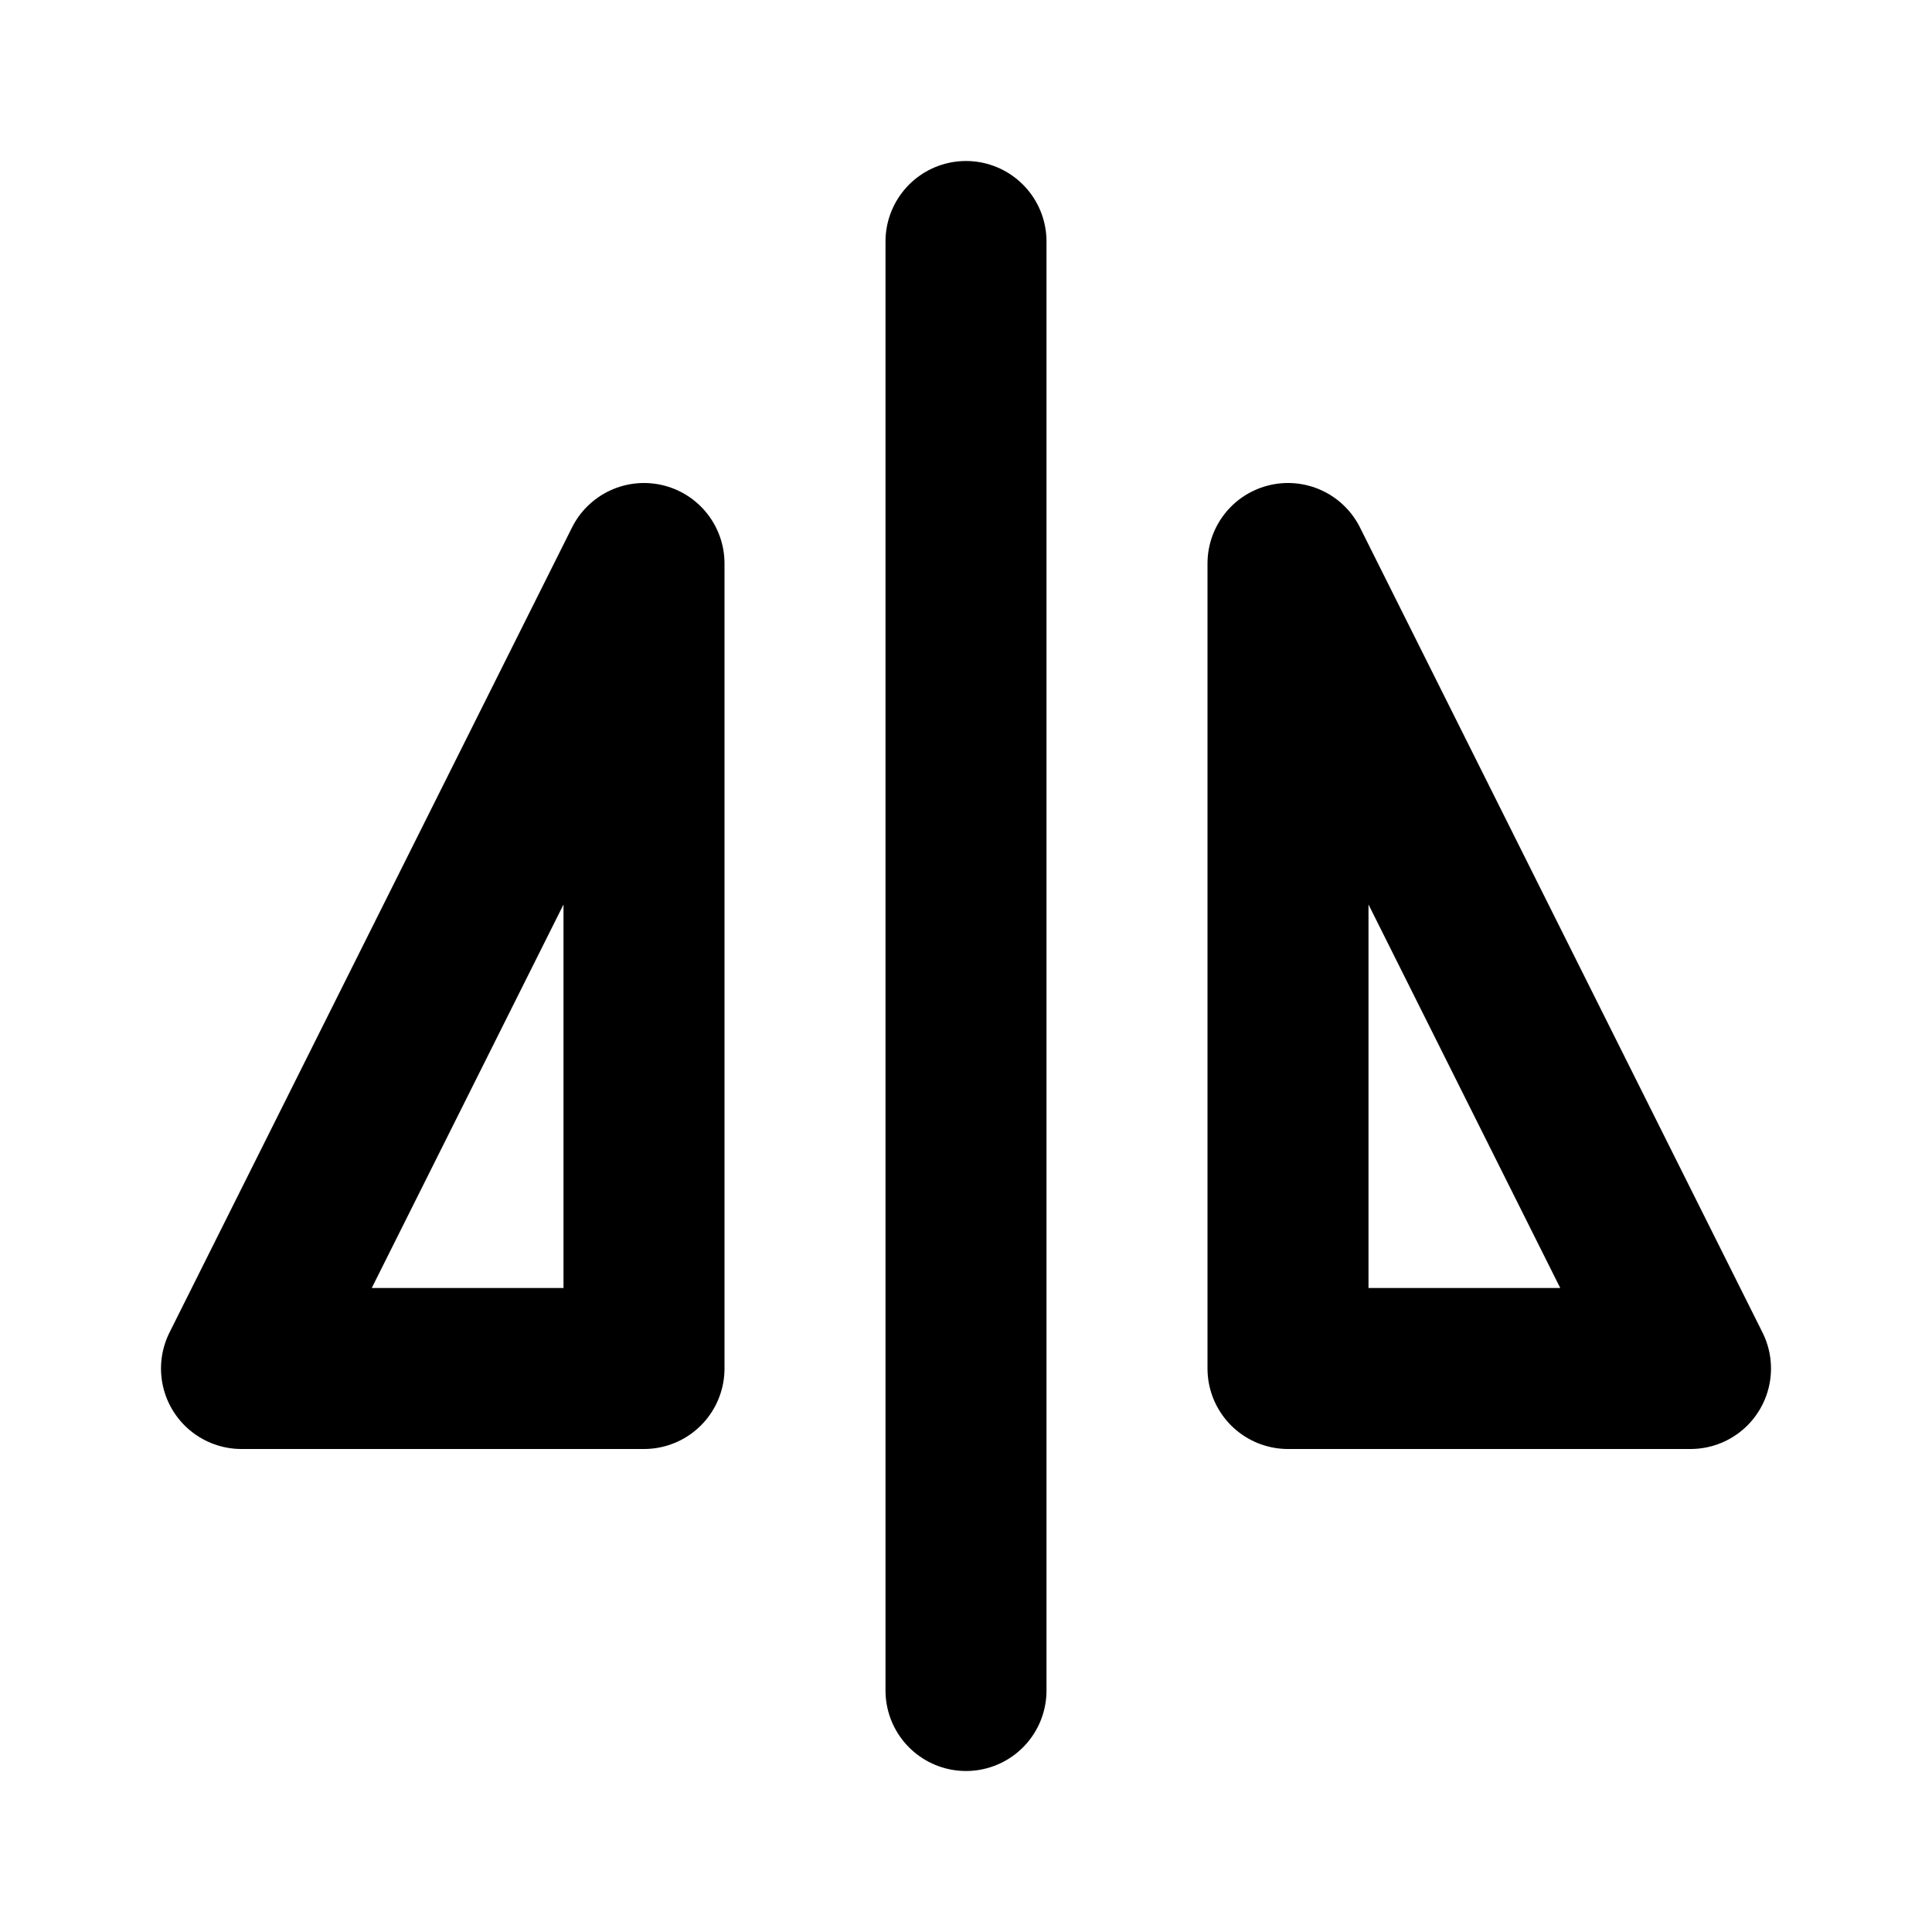
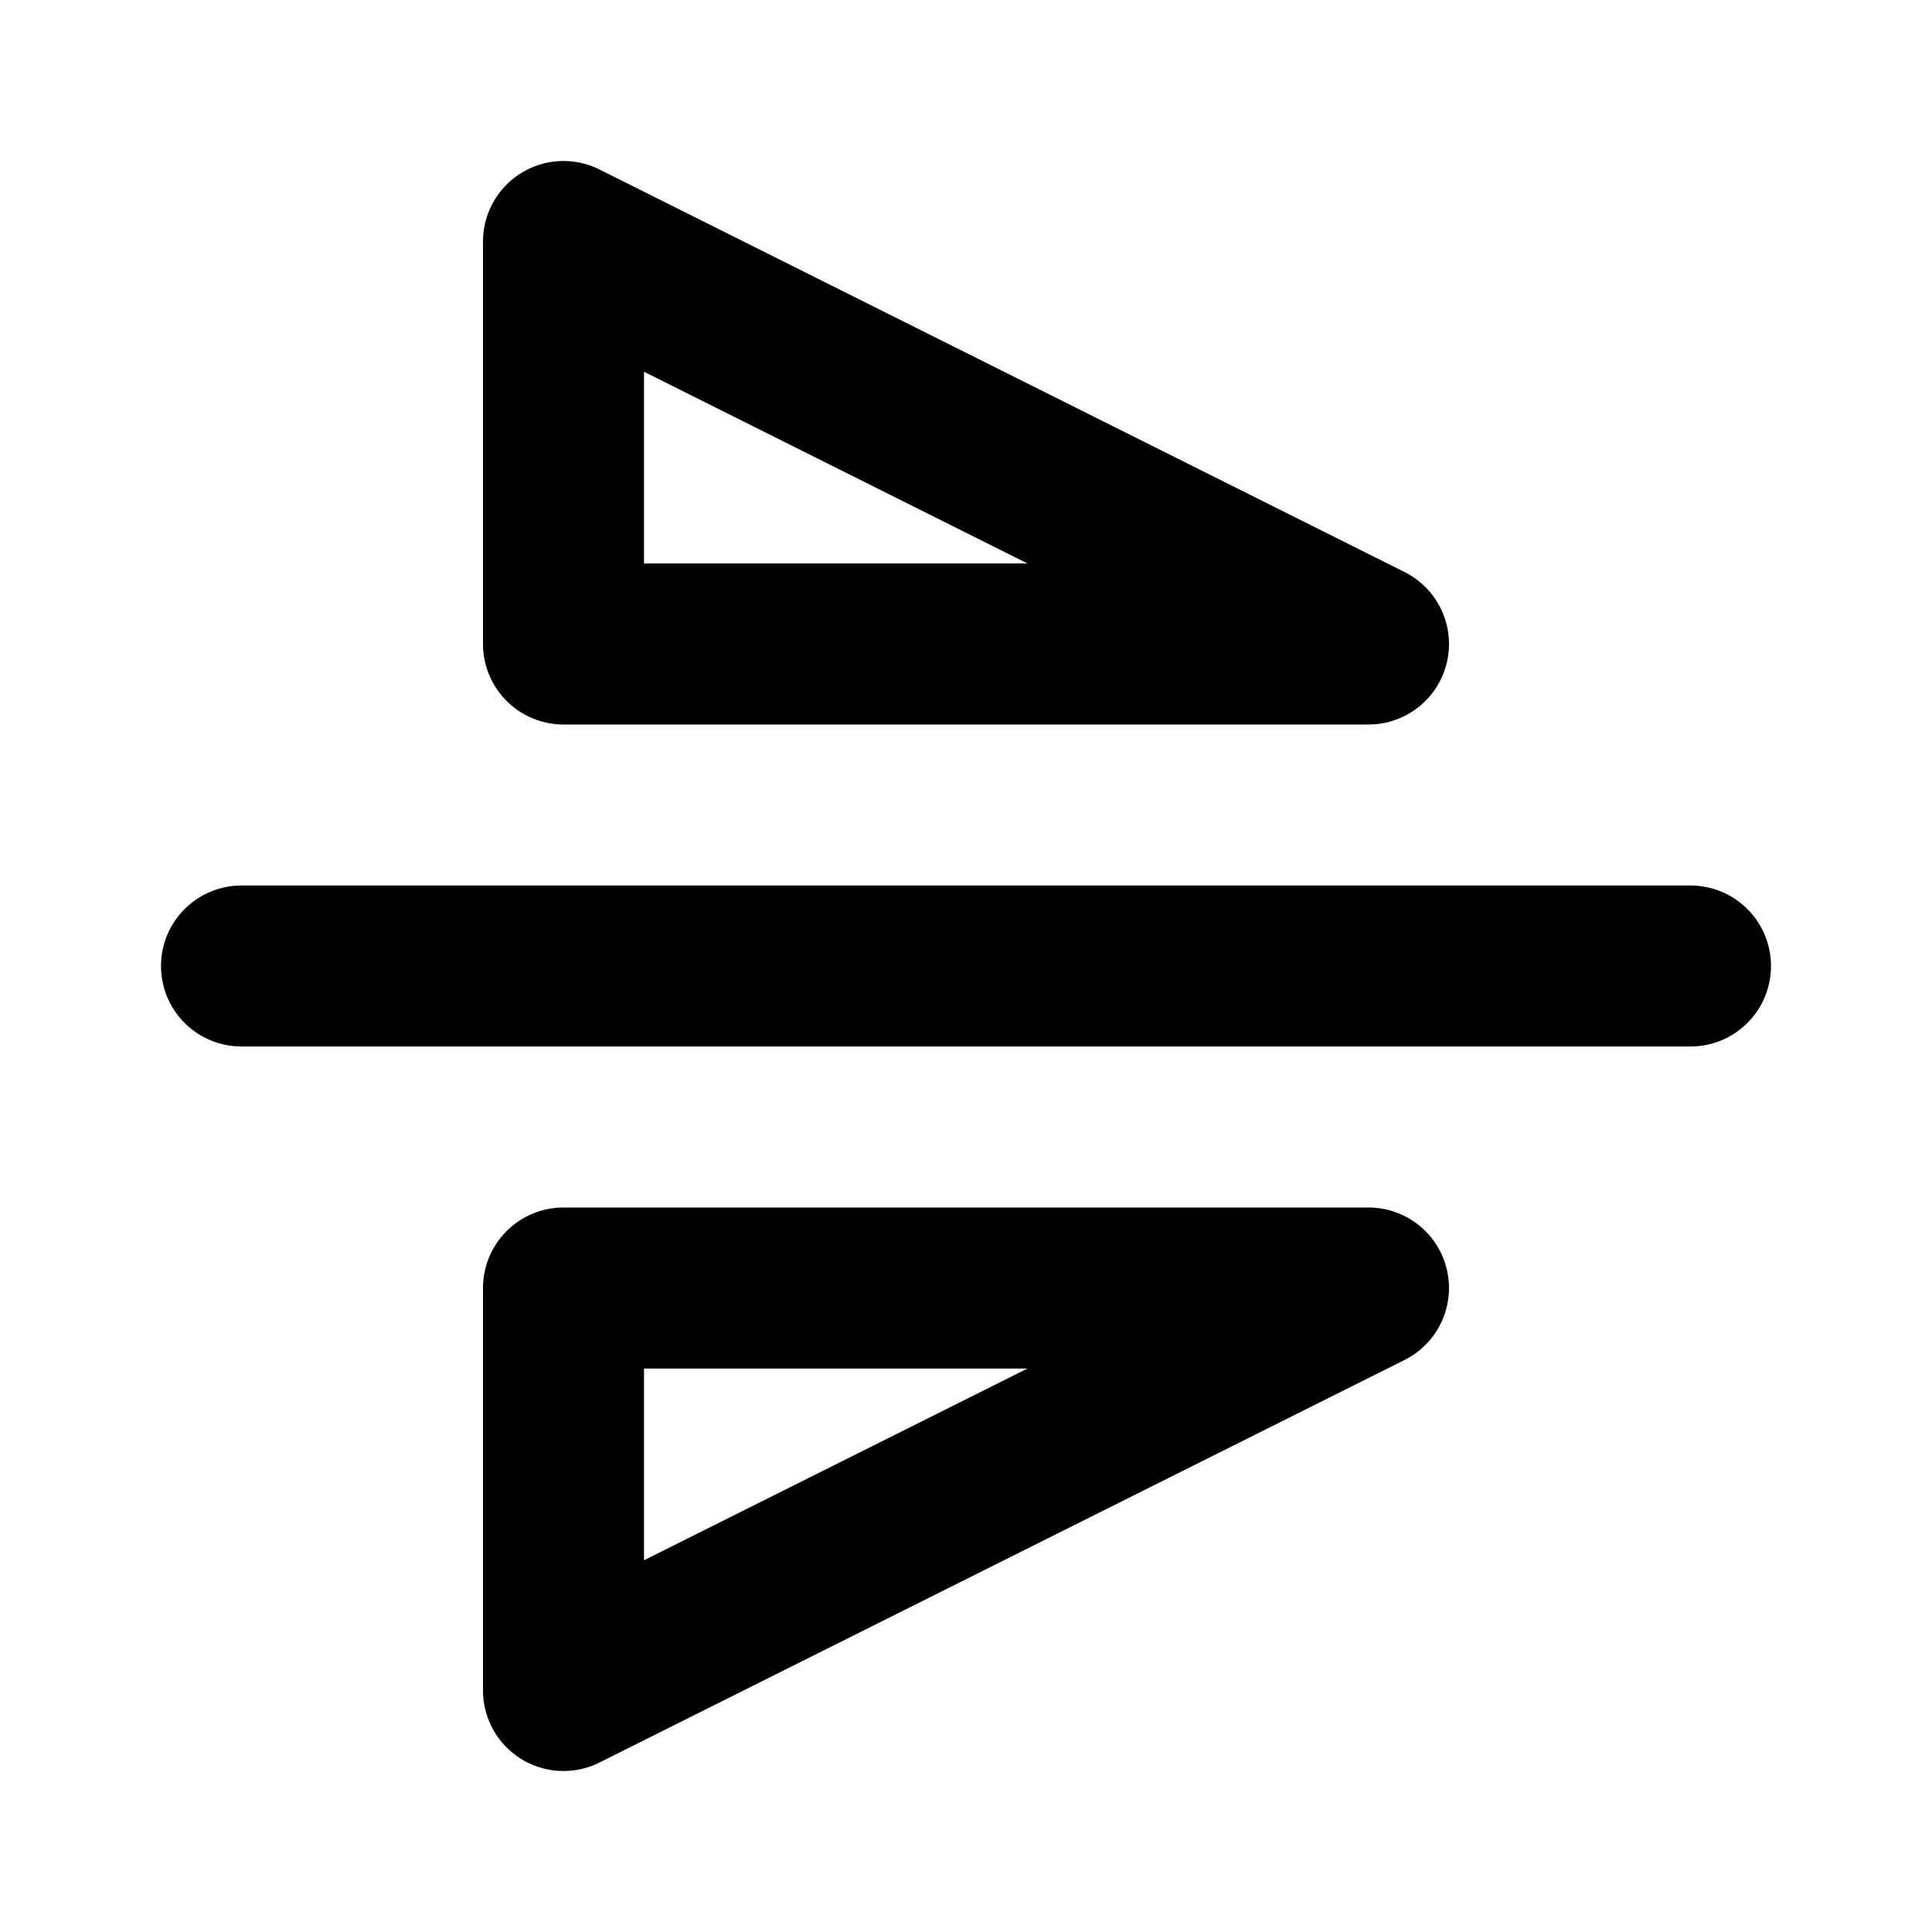
<svg xmlns="http://www.w3.org/2000/svg" fill="none" stroke="currentColor" stroke-linecap="round" stroke-linejoin="round" stroke-width="2" viewBox="0 0 24 24">
  <path stroke="none" d="M0 0h24v24H0z" />
-   <path d="M12 3v18M16 7v10h5zM8 7v10H3z" />
+   <path d="M3 12h18M7 16h10L7 21zM7 8h10L7 3z" />
</svg>
